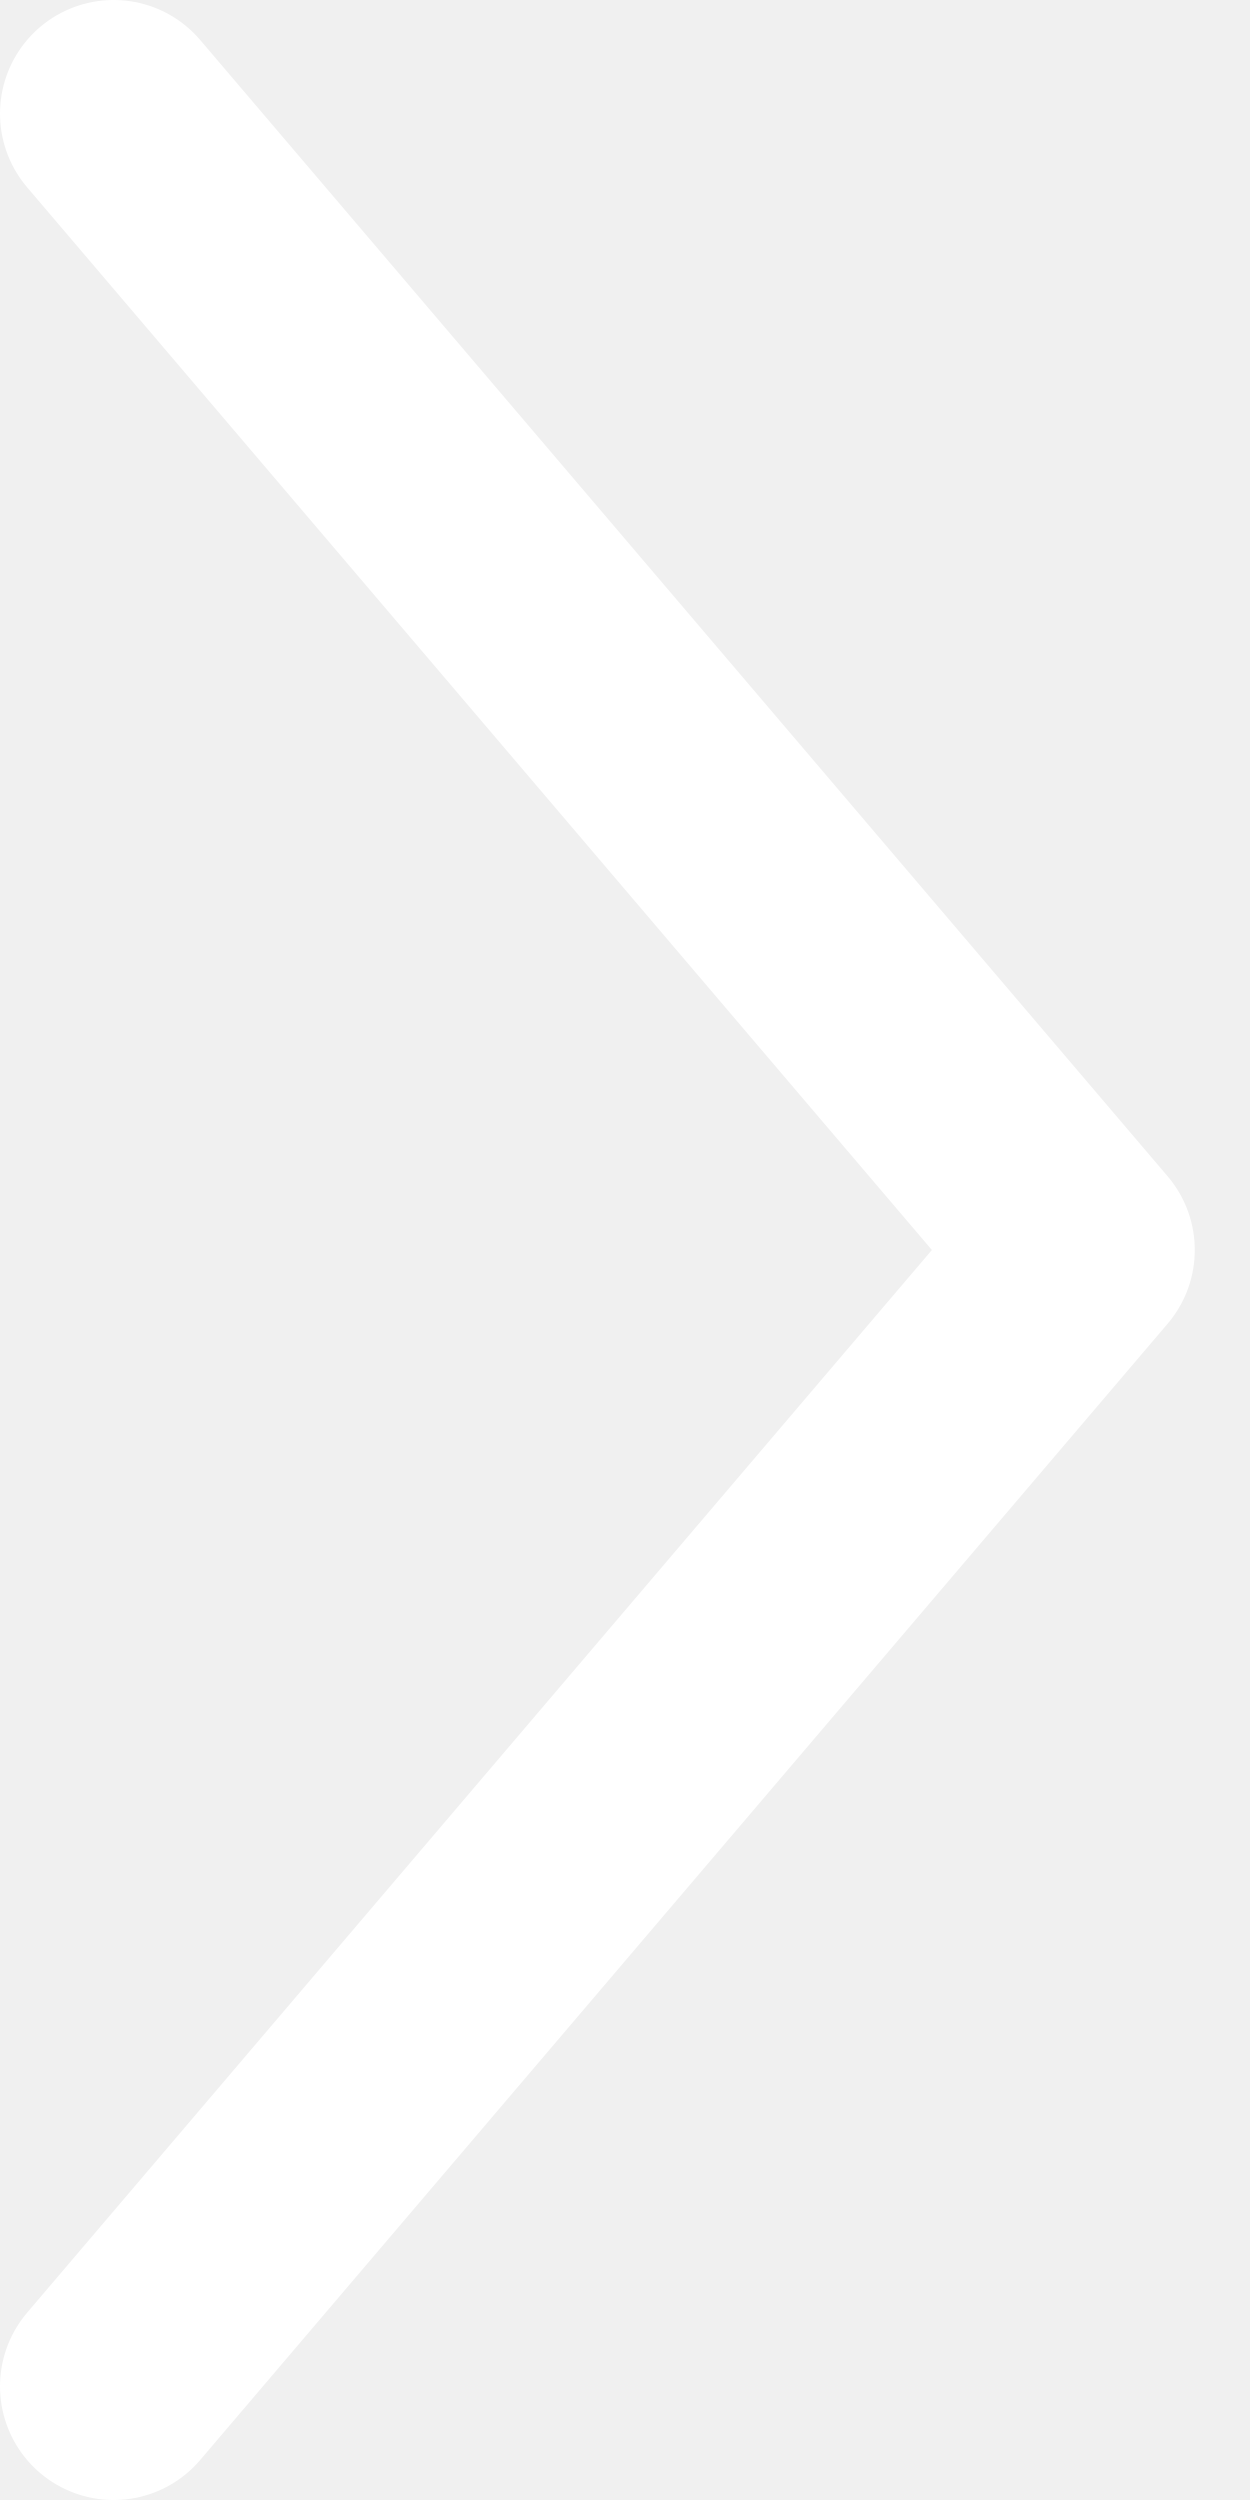
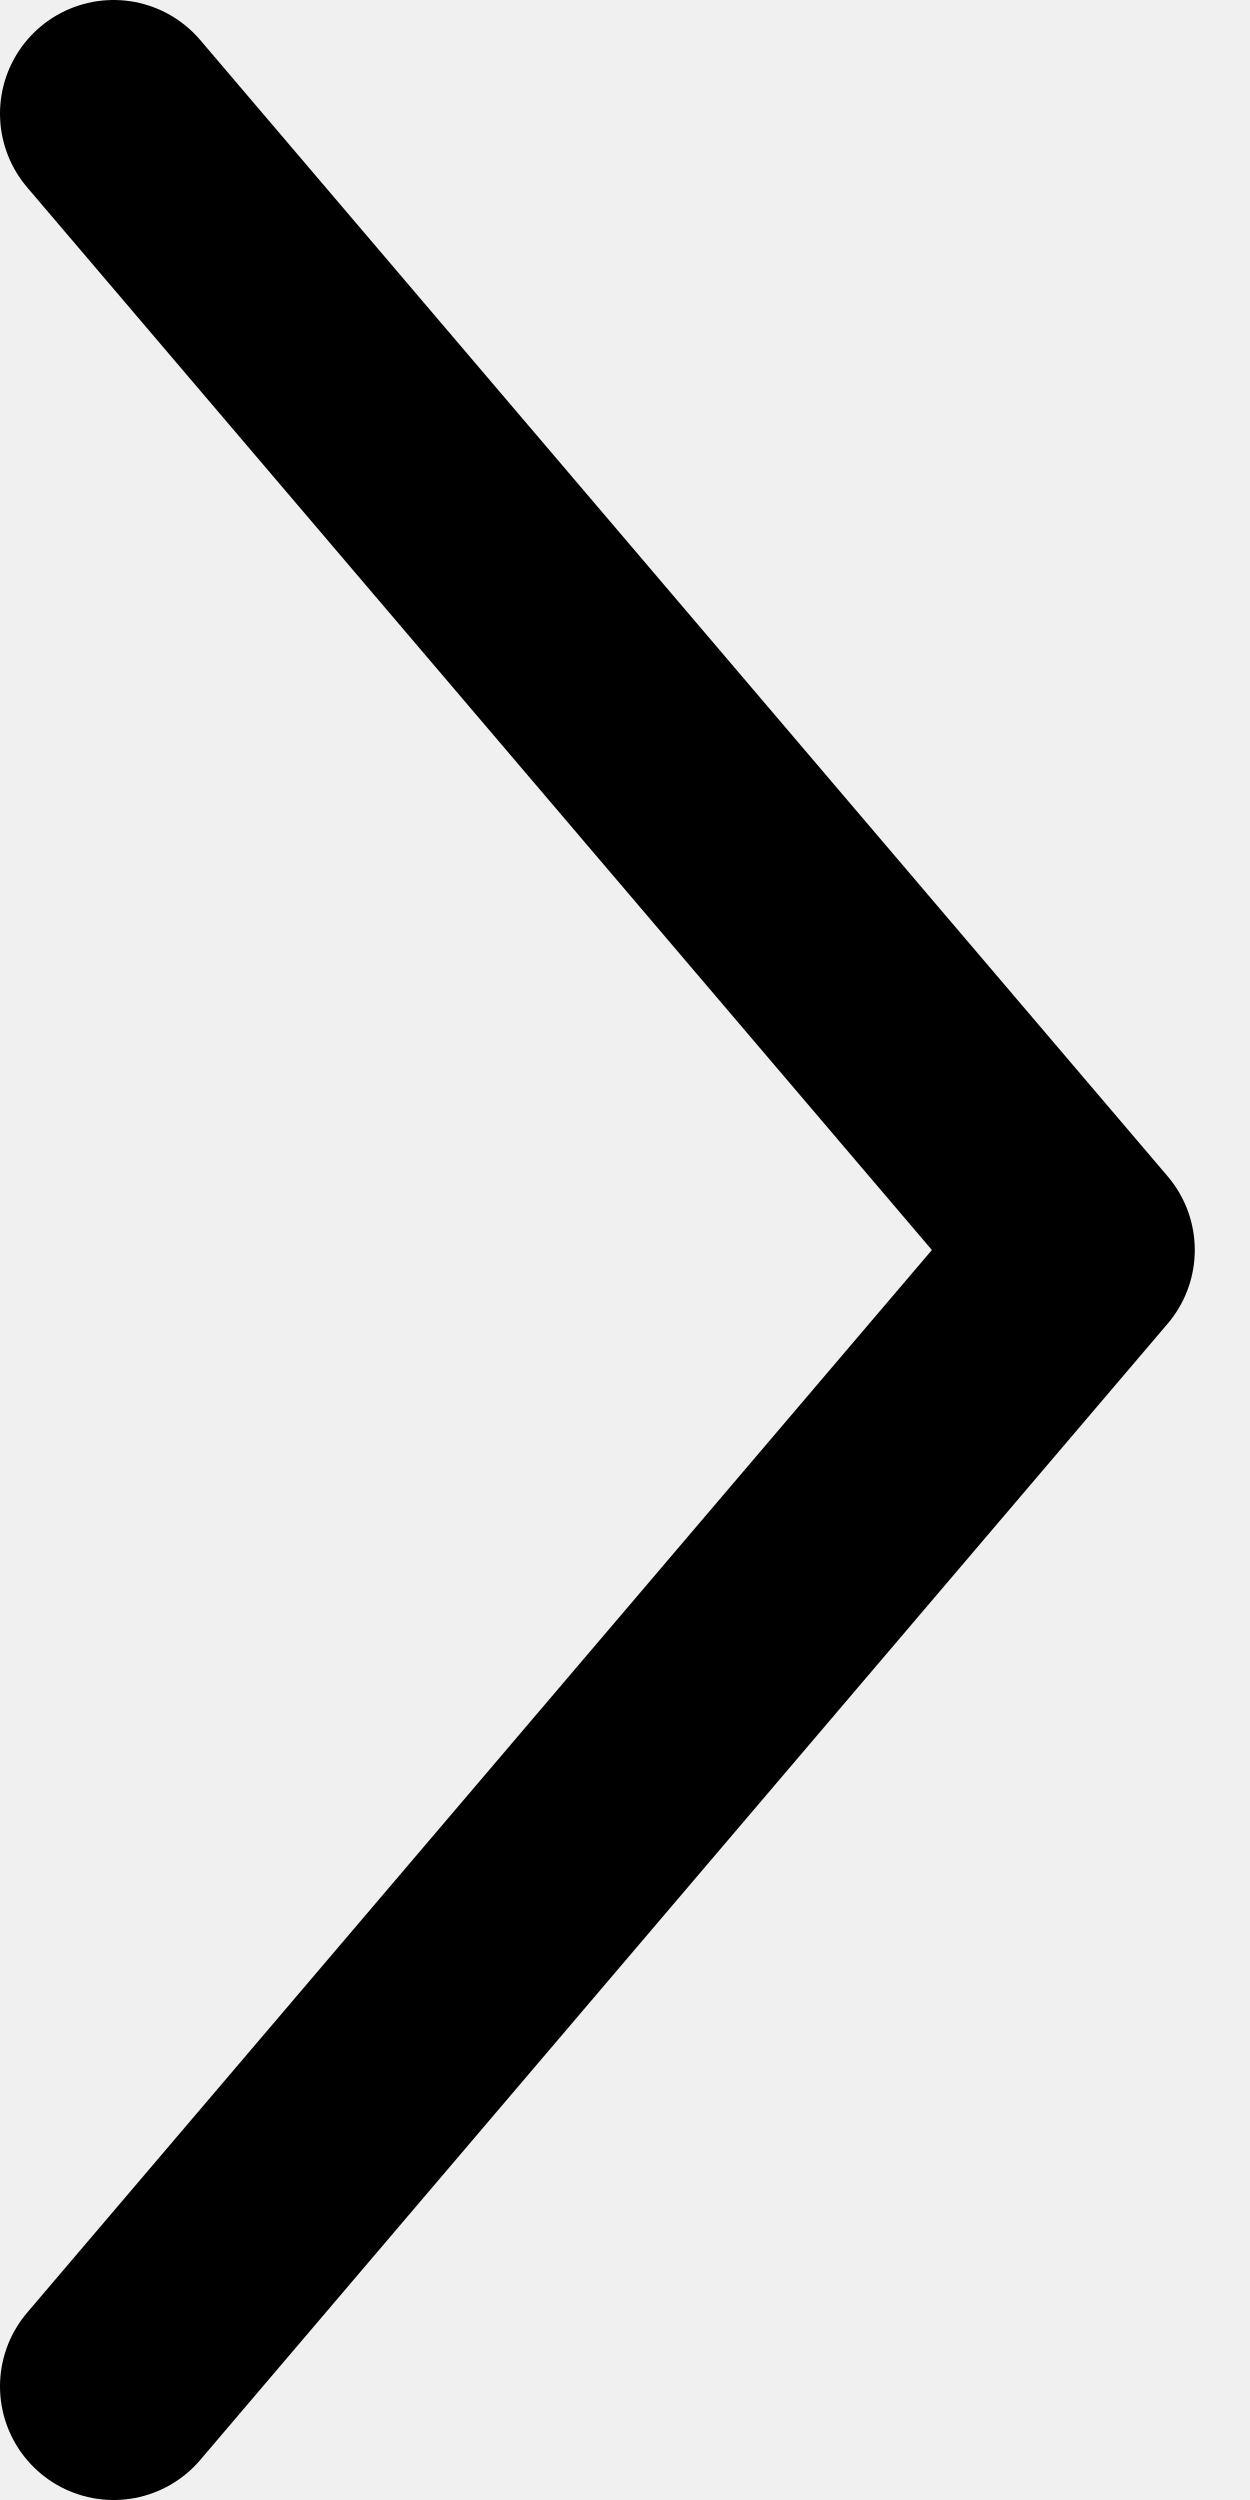
<svg xmlns="http://www.w3.org/2000/svg" width="11" height="22" viewBox="0 0 11 22" fill="none">
-   <path d="M1 1L9.514 11L1 21" stroke="white" stroke-width="2" stroke-linecap="round" stroke-linejoin="round" />
+   <path d="M1 1L9.514 11L1 21" stroke="currentColor" stroke-width="2" stroke-linecap="round" stroke-linejoin="round" />
</svg>
